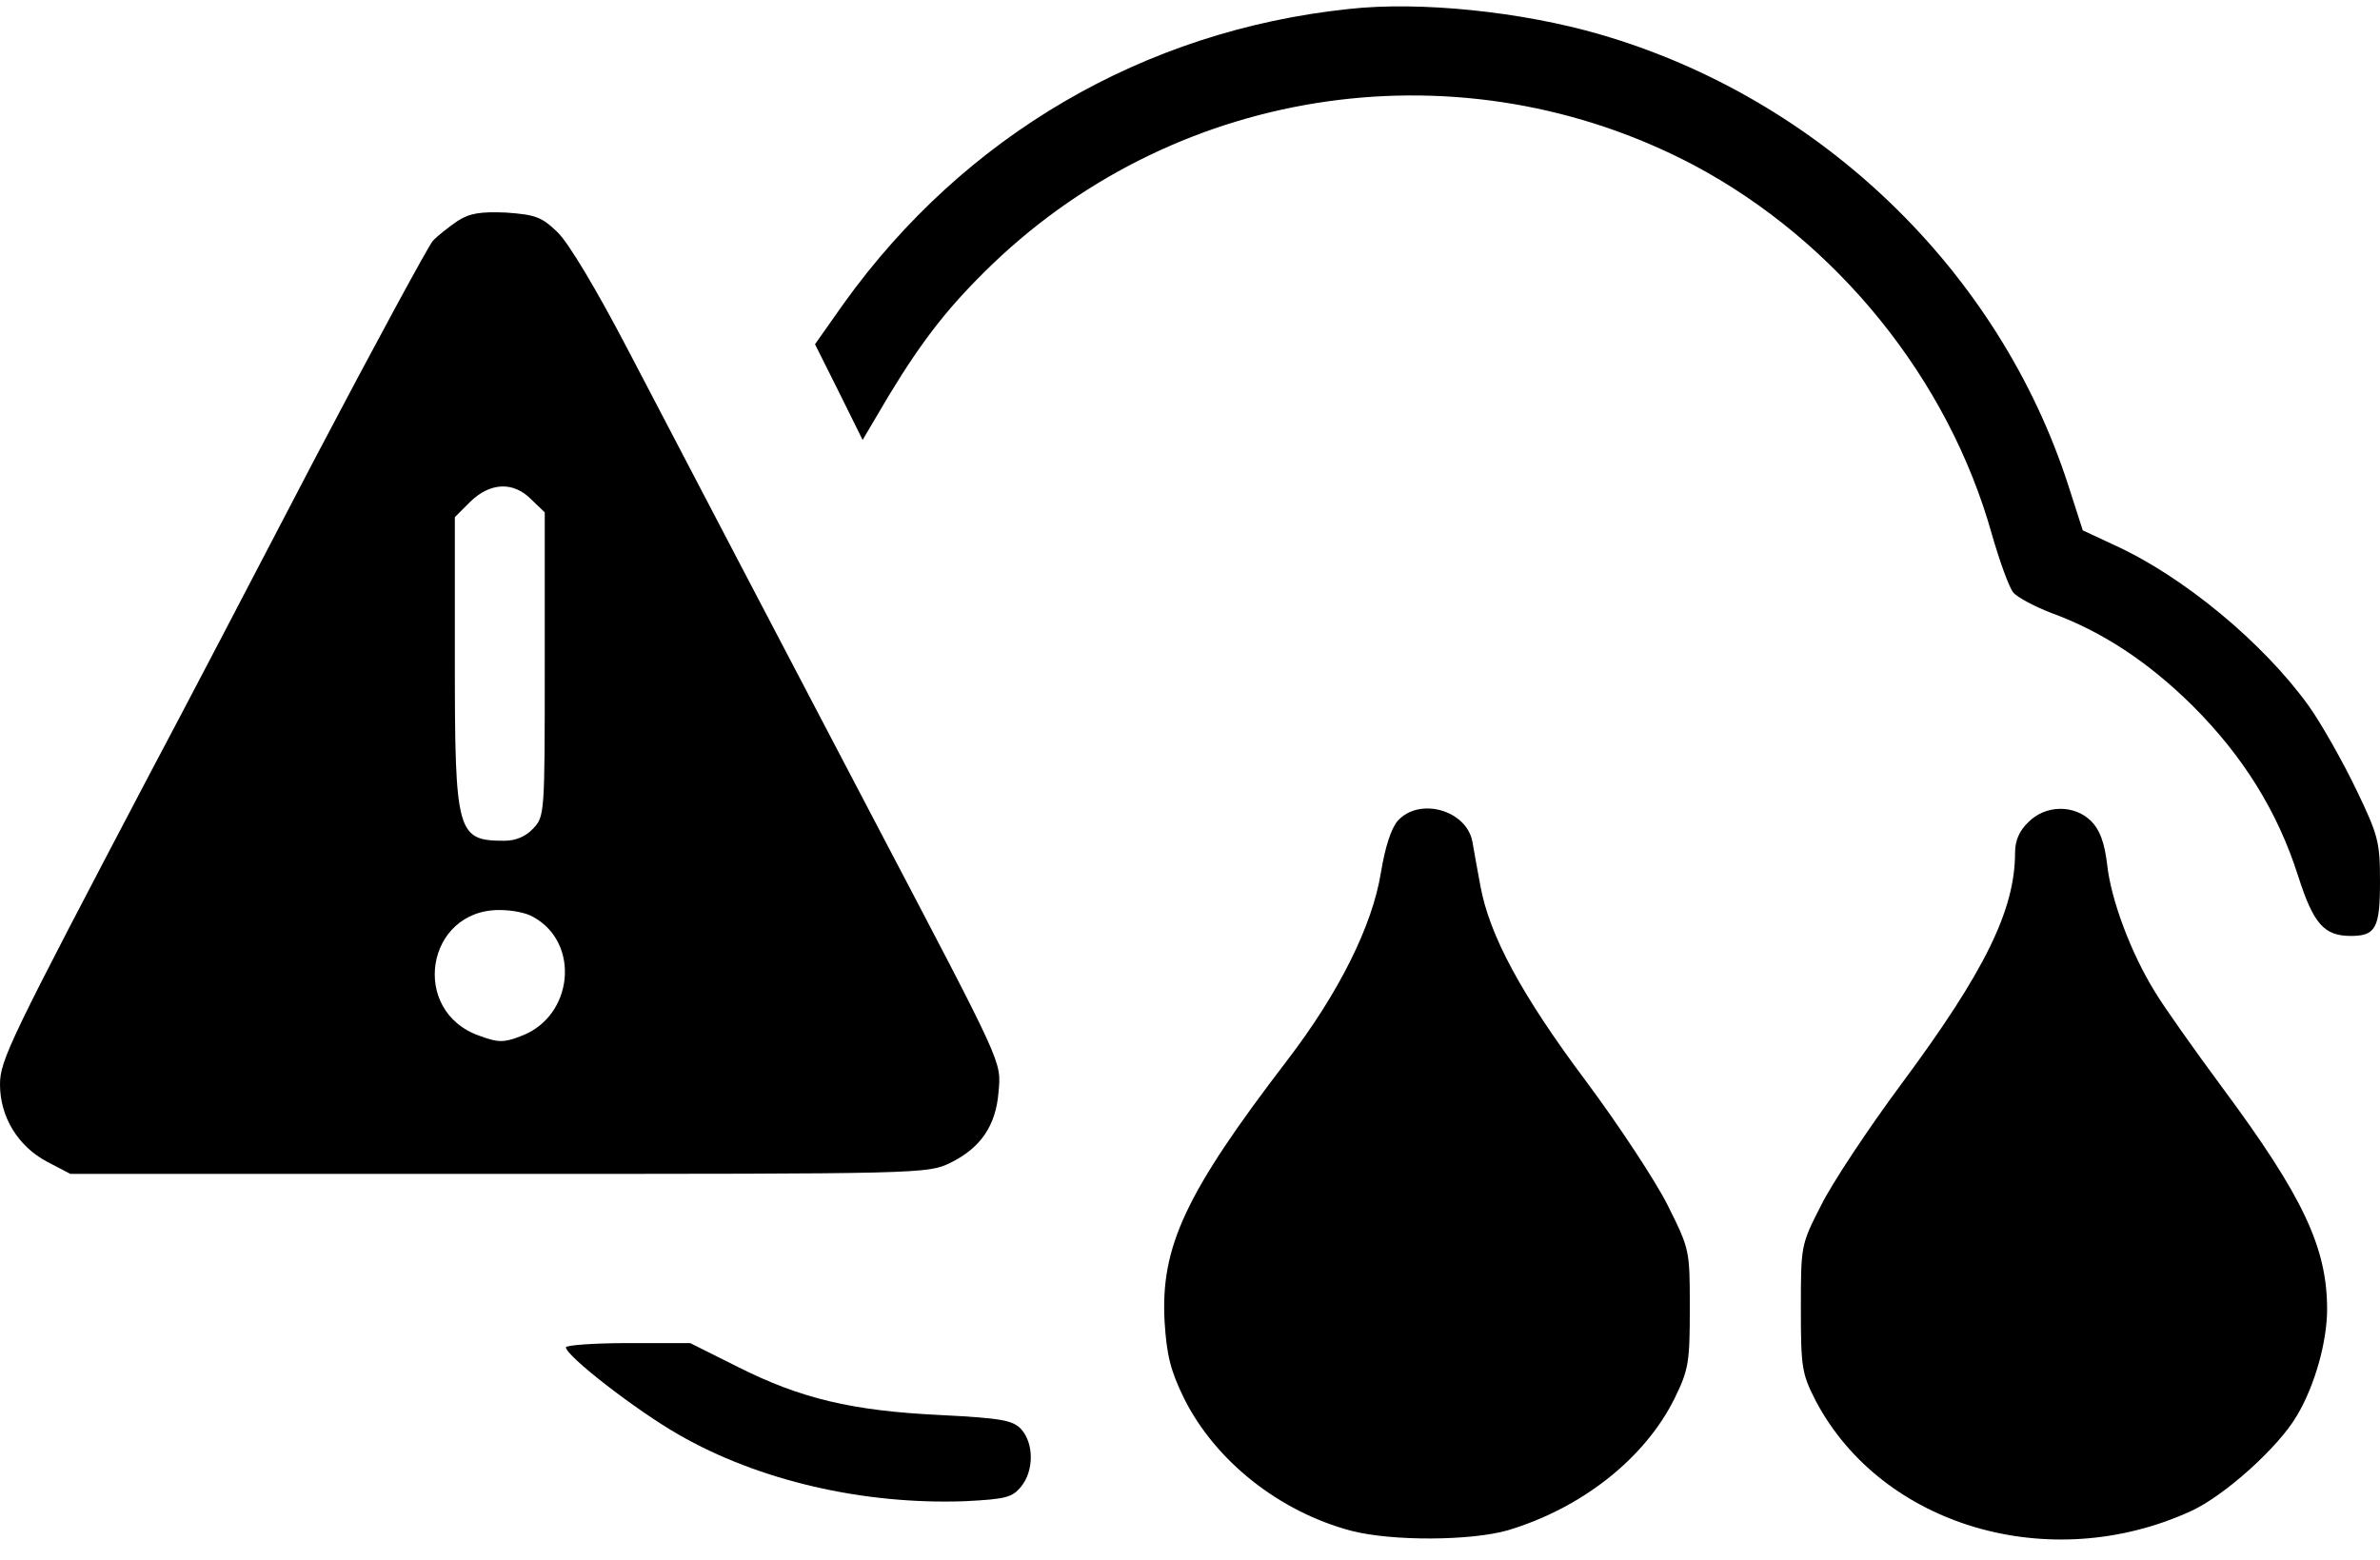
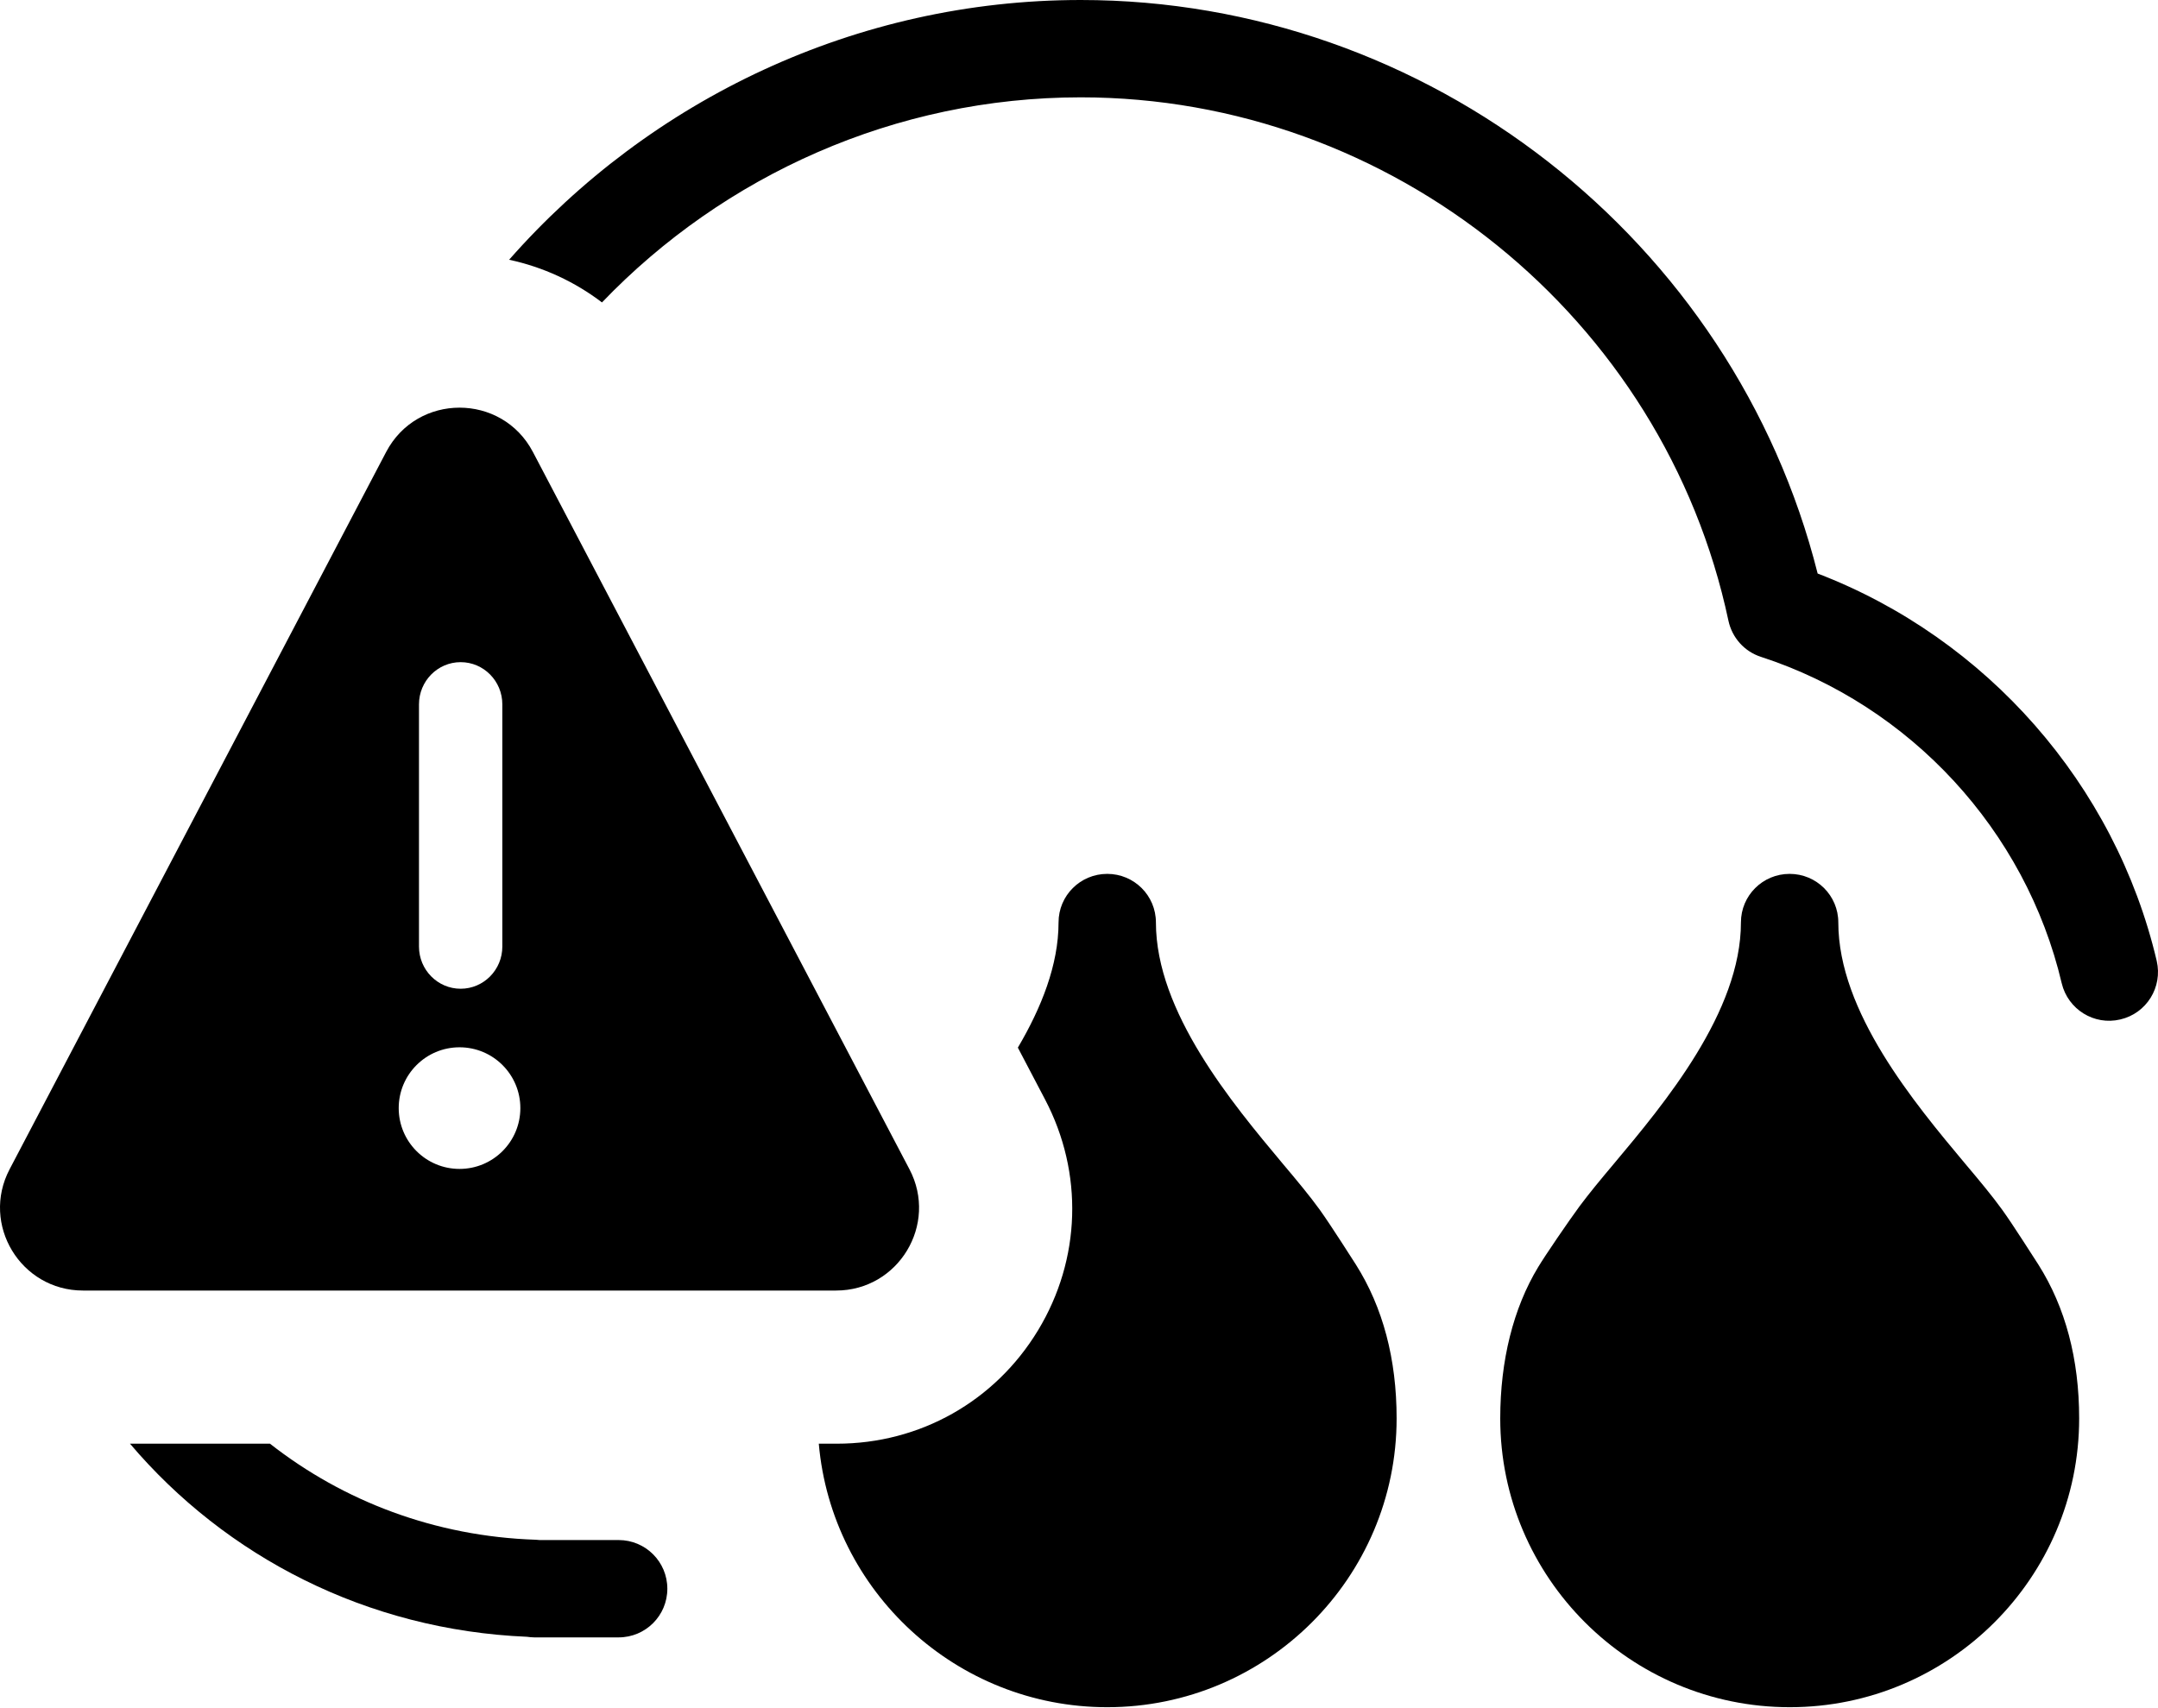
- <svg xmlns="http://www.w3.org/2000/svg" version="1.0" width="450pt" height="295pt" viewBox="0 0 450 295" preserveAspectRatio="xMidYMid meet">
-   <g transform="translate(0,295) scale(0.1,-0.1)" fill="#000000" stroke="none">
-     <path d="M2550 2933 c-388 -41 -727 -240 -954 -556 l-55 -78 45 -90 45 -91 49 83 c66 109 116 172 197 250 356 341 890 416 1325 187 271 -144 482 -405 564 -698 15 -52 33 -102 41 -111 8 -9 40 -26 71 -38 96 -35 183 -92 268 -176 95 -95 160 -199 199 -321 29 -91 49 -114 100 -114 47 0 55 15 55 103 0 74 -3 87 -45 174 -25 52 -65 123 -89 157 -86 120 -238 246 -368 305 l-60 28 -27 84 c-131 407 -469 733 -886 854 -148 43 -340 63 -475 48z" />
-     <path d="M865 2532 c-16 -11 -38 -28 -47 -38 -9 -11 -110 -197 -224 -414 -113 -217 -252 -483 -309 -590 -267 -508 -285 -545 -285 -591 0 -61 34 -117 89 -146 l44 -23 810 0 c801 0 811 0 854 21 57 28 86 70 91 134 5 59 11 45 -233 510 -173 330 -328 626 -469 896 -58 111 -111 200 -132 220 -30 29 -42 33 -97 37 -48 2 -69 -1 -92 -16z m140 -527 l25 -24 0 -287 c0 -282 0 -288 -22 -311 -14 -15 -33 -23 -54 -23 -90 0 -94 13 -94 340 l0 272 29 29 c38 37 82 39 116 4z m3 -789 c90 -49 76 -188 -22 -225 -33 -13 -44 -13 -79 0 -133 46 -102 239 38 238 22 0 50 -5 63 -13z" />
-     <path d="M2643 1398 c-13 -15 -24 -50 -32 -98 -16 -100 -79 -227 -177 -355 -193 -252 -240 -353 -232 -495 4 -63 11 -92 37 -145 59 -118 180 -214 316 -250 78 -20 226 -19 296 1 140 42 259 136 315 249 27 55 29 69 29 171 0 110 0 111 -42 195 -23 46 -93 152 -154 234 -122 163 -183 276 -200 370 -6 33 -13 70 -15 83 -11 60 -100 85 -141 40z" />
-     <path d="M3835 1395 c-17 -16 -25 -35 -25 -57 0 -109 -57 -225 -215 -438 -63 -85 -132 -189 -152 -230 -38 -74 -38 -76 -38 -195 0 -112 2 -123 28 -174 125 -237 442 -331 709 -209 64 29 167 122 201 181 34 57 57 140 57 201 0 117 -46 214 -198 419 -54 73 -112 155 -128 182 -45 73 -83 174 -90 241 -5 41 -14 65 -30 81 -32 32 -87 31 -119 -2z" />
-     <path d="M1070 402 c0 -16 131 -118 213 -165 151 -87 349 -133 542 -126 77 4 89 7 106 28 24 30 24 81 0 108 -16 17 -36 21 -154 27 -166 8 -263 31 -382 91 l-90 45 -118 0 c-64 0 -117 -4 -117 -8z" />
+ <svg xmlns="http://www.w3.org/2000/svg" width="958px" height="758px" viewBox="0 0 958 758" version="1.1">
+   <g id="Capability-Icons" stroke="none" stroke-width="1" fill="none" fill-rule="evenodd">
+     <g id="alarm_rain" transform="translate(-2, -85)" fill="#000000">
+       <g transform="translate(2, 85)">
+         <path d="M267.234,134.277 C255.135,125.06 241.085,118.555 226.014,115.326 C288.564,44.18 380.196,0 479.764,0 C633.941,0 769.597,106.423 806.907,254.646 C881.866,283.413 938.981,348.239 957.433,426.638 C960.137,438.32 952.905,449.935 941.279,452.636 C929.653,455.405 918.028,448.179 915.256,436.565 C899.305,368.767 848.138,313.26 781.763,291.651 C774.396,289.287 768.921,283.142 767.299,275.579 C738.707,140.93 617.786,43.218 479.764,43.218 C397.451,43.218 321.369,77.837 267.234,134.277 Z M119.85,641 C152.369,666.504 193.12,682.181 237.854,683.647 C238.395,683.715 239.003,683.715 239.544,683.782 L274.624,683.782 C286.588,683.782 296.253,693.439 296.253,705.391 C296.253,717.344 286.588,727 274.624,727 L237.179,727 C236.029,727 235.016,726.865 233.934,726.73 C162.86,723.735 100.231,691.143 57.705,641 L119.85,641 Z" id="Combined-Shape" fill-rule="nonzero" />
+         <path d="M363.489,641 L371.512,641 C408.375,641 441.757,622.17 460.83,590.636 C479.895,559.102 481.058,520.804 463.935,488.167 L451.859,465.149 C462.282,447.473 469.92,428.419 469.92,409.563 C469.92,397.636 479.579,388 491.534,388 C503.489,388 513.147,397.636 513.147,409.563 C513.147,449.319 546.986,489.816 569.411,516.634 C575.895,524.316 581.433,530.987 585.823,537.051 C590.822,543.992 601.493,560.837 601.899,561.444 C613.921,580.446 620,603.423 620,629.77 C620,700.455 562.386,758 491.534,758 C424.474,758 369.212,706.45 363.489,641 Z" id="Combined-Shape" fill-rule="nonzero" />
+         <path d="M888.756,537.024 C884.366,530.961 878.827,524.291 872.343,516.611 C849.919,489.797 816.08,449.307 816.08,409.559 C816.08,397.634 806.421,388 794.466,388 C782.511,388 772.853,397.634 772.853,409.559 C772.853,449.24 739.014,489.797 716.589,516.543 C710.578,523.685 705.445,529.883 701.19,535.609 C696.462,542.009 685.79,557.639 682.818,562.625 C671.809,580.815 666,604.058 666,629.794 C666,700.465 723.681,758 794.534,758 C865.386,758 923,700.465 923,629.794 C923,603.452 916.921,580.478 904.899,561.48 C903.683,559.661 893.551,543.626 888.756,537.024 Z" id="Path" fill-rule="nonzero" />
+         <path d="M204,519 C189.085,519 177,506.915 177,492 C177,477.085 189.085,465 204,465 C218.915,465 231,477.085 231,492 C231,506.915 218.915,519 204,519 L204,519 Z M186,312.746 C186,302.391 194.283,294 204.496,294 C214.717,294 223,302.391 223,312.746 L223,420.269 C223,430.609 214.717,439 204.496,439 C194.283,439 186,430.609 186,420.269 L186,312.746 Z M403.739,519.153 L236.578,200.685 C222.8,174.438 185.199,174.438 171.421,200.685 L4.26,519.153 C-8.59,543.634 9.178,573 36.839,573 L204,573 L204.007,573 L371.16,573 C398.829,573 416.589,543.634 403.739,519.153 L403.739,519.153 Z" id="Fill-14" />
+       </g>
+     </g>
  </g>
</svg>
